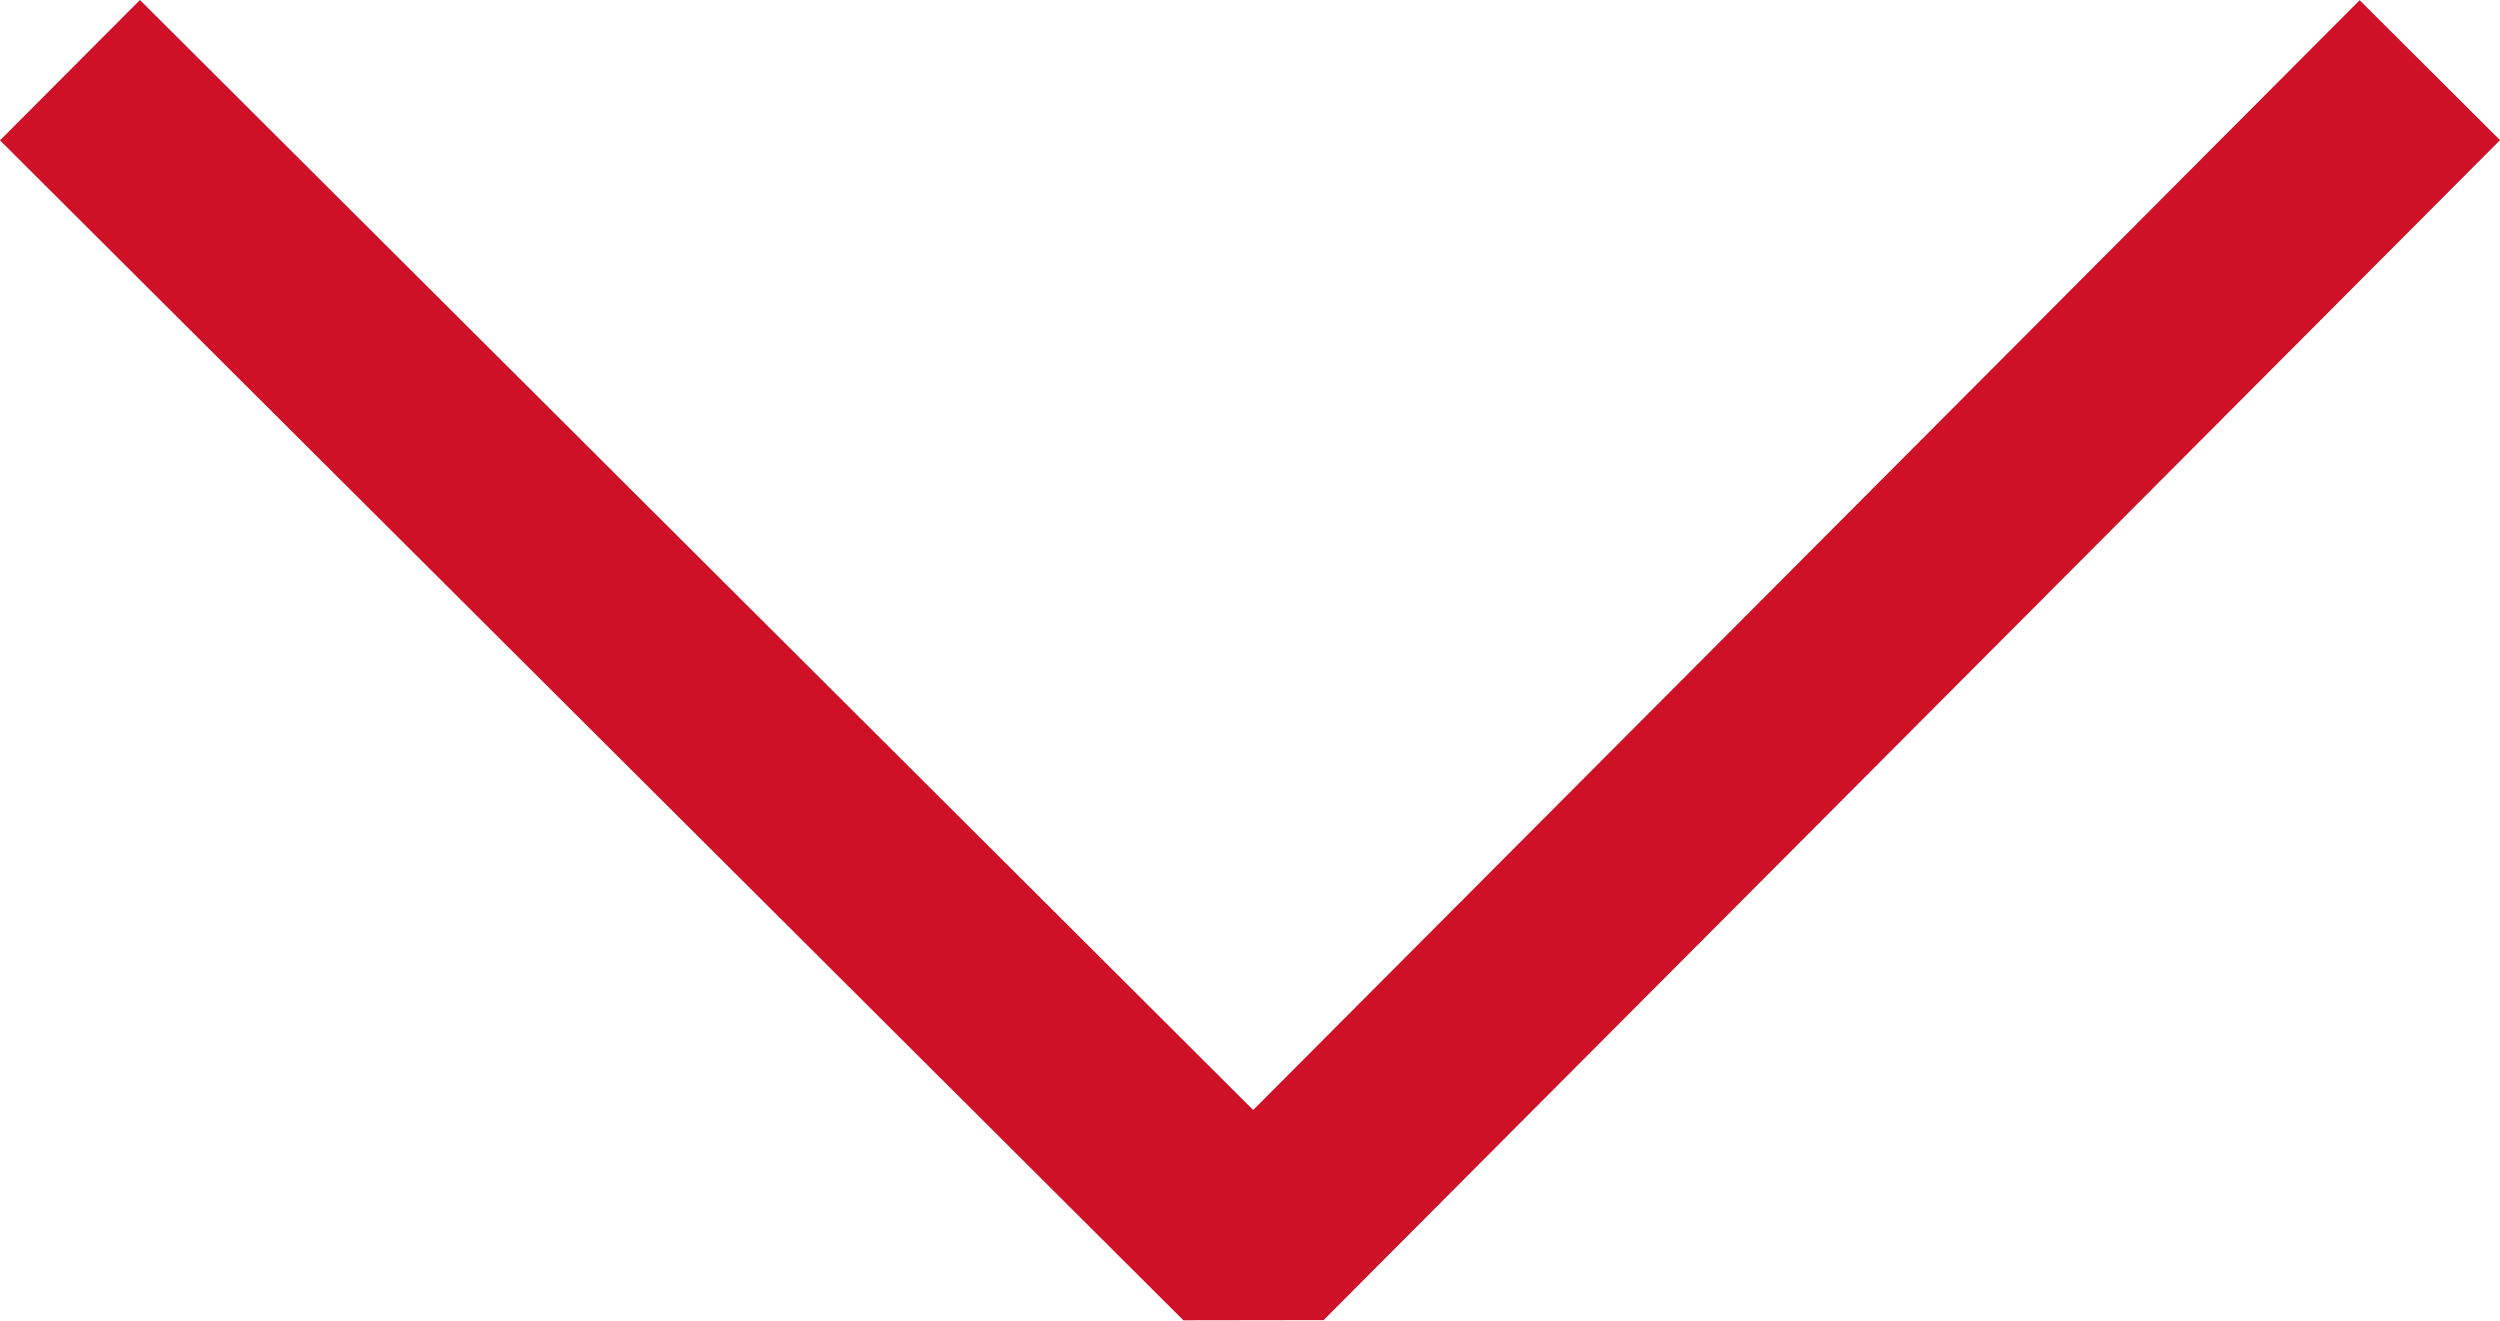
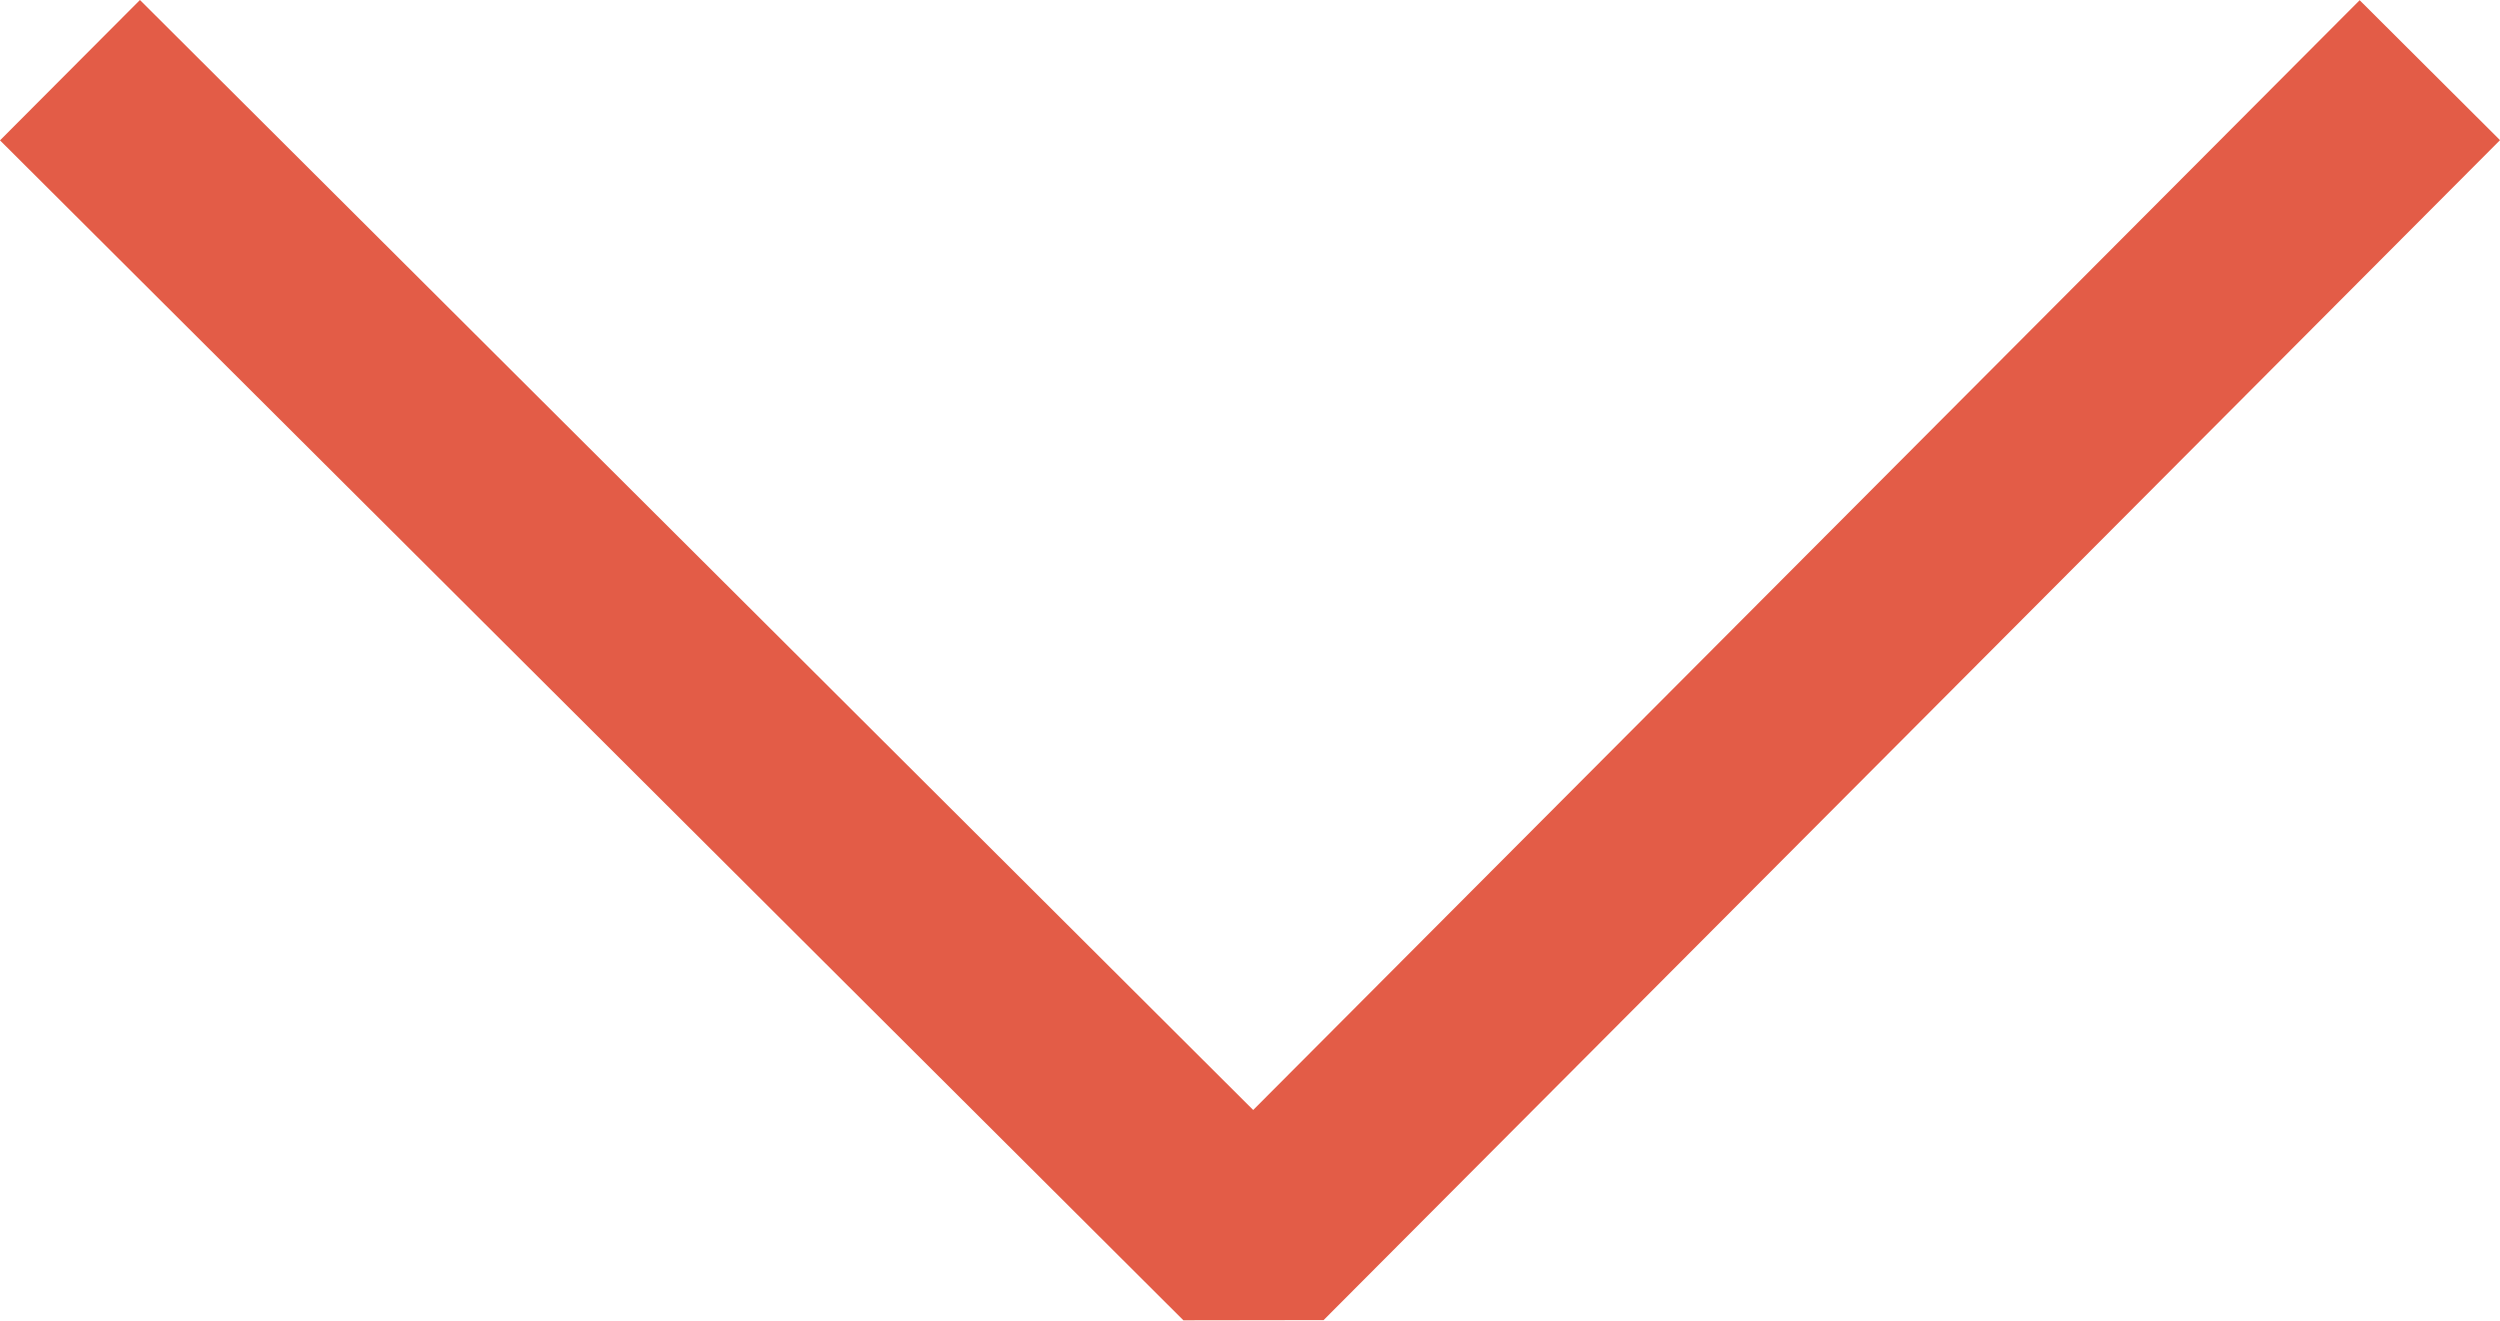
<svg xmlns="http://www.w3.org/2000/svg" width="190.69" height="100.706" viewBox="0 0 50.453 26.645" version="1.1" id="svg1">
  <defs id="defs1" />
  <g id="layer1" transform="translate(1.412123,1.416301)">
-     <path style="fill:none;fill-opacity:0.7;stroke:#ce1126;stroke-width:4;stroke-linecap:butt;stroke-linejoin:bevel;stroke-miterlimit:0;stroke-dasharray:none;stroke-opacity:1" d="M 0,0 23.883,23.813 47.625,0" id="path1" />
+     <path style="fill:none;fill-opacity:0.7;stroke:#e35c47;stroke-width:4;stroke-linecap:butt;stroke-linejoin:bevel;stroke-miterlimit:0;stroke-dasharray:none;stroke-opacity:1" d="M 0,0 23.883,23.813 47.625,0" id="path1" />
  </g>
</svg>
